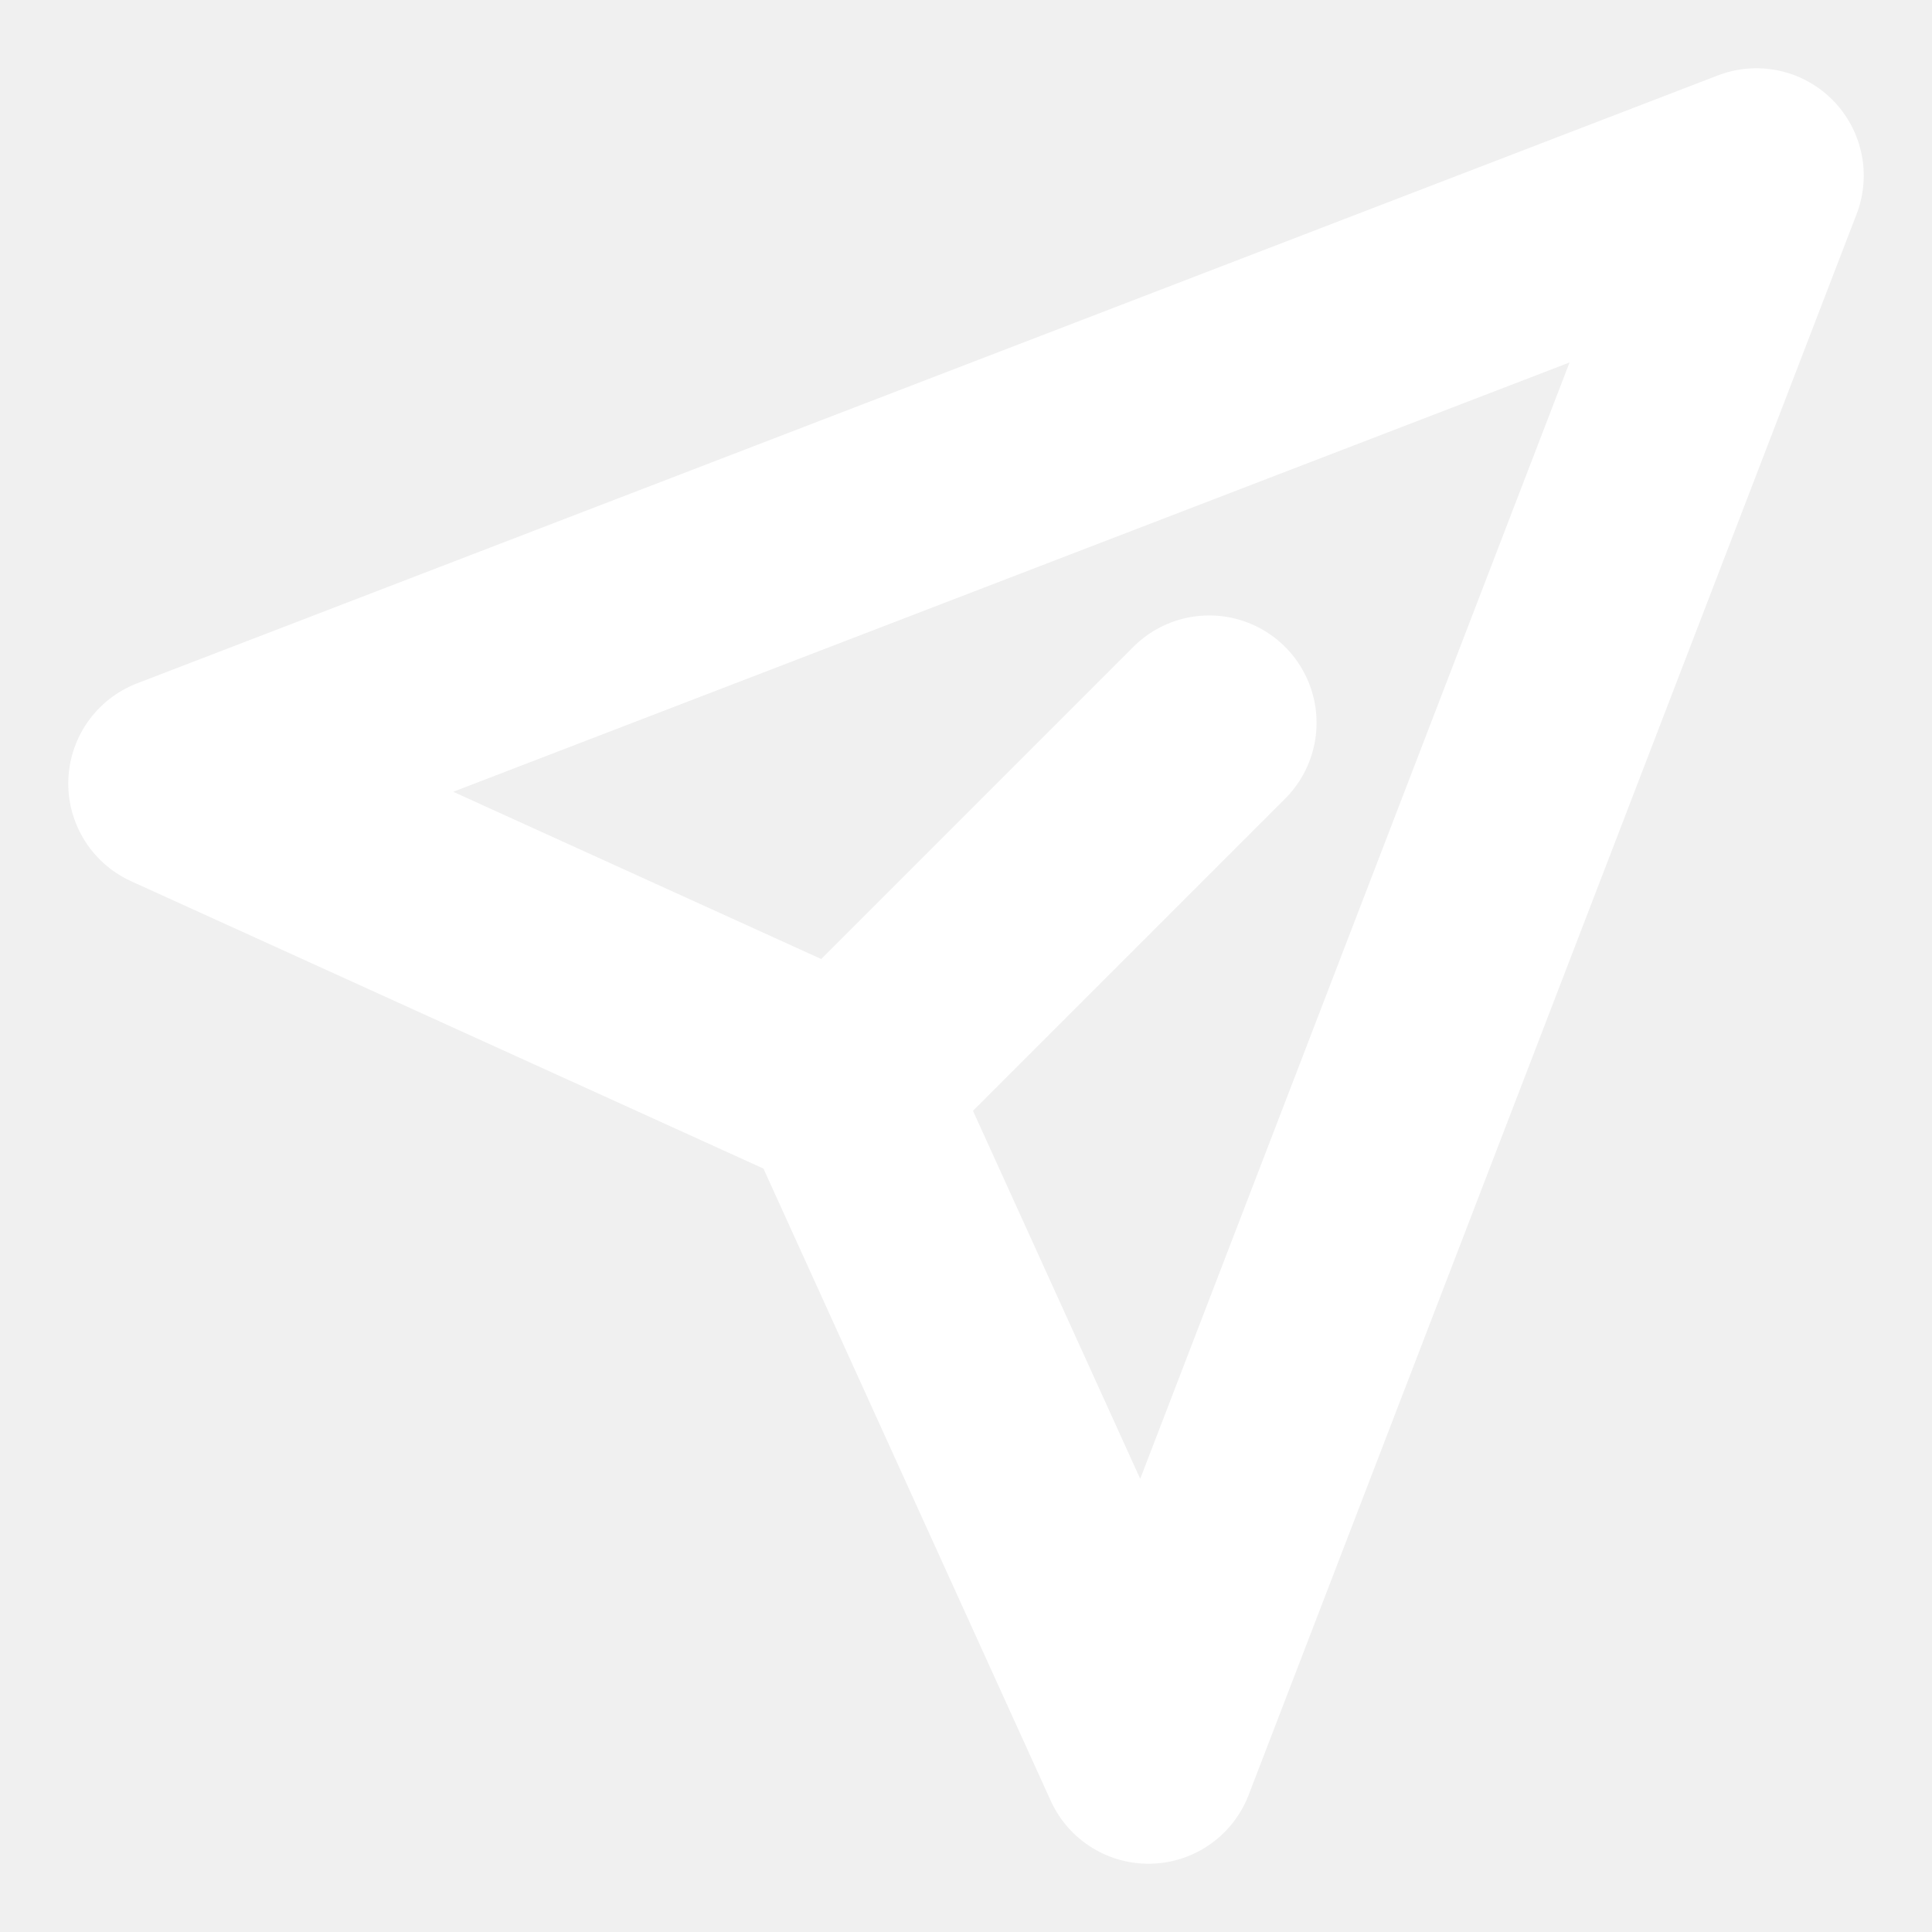
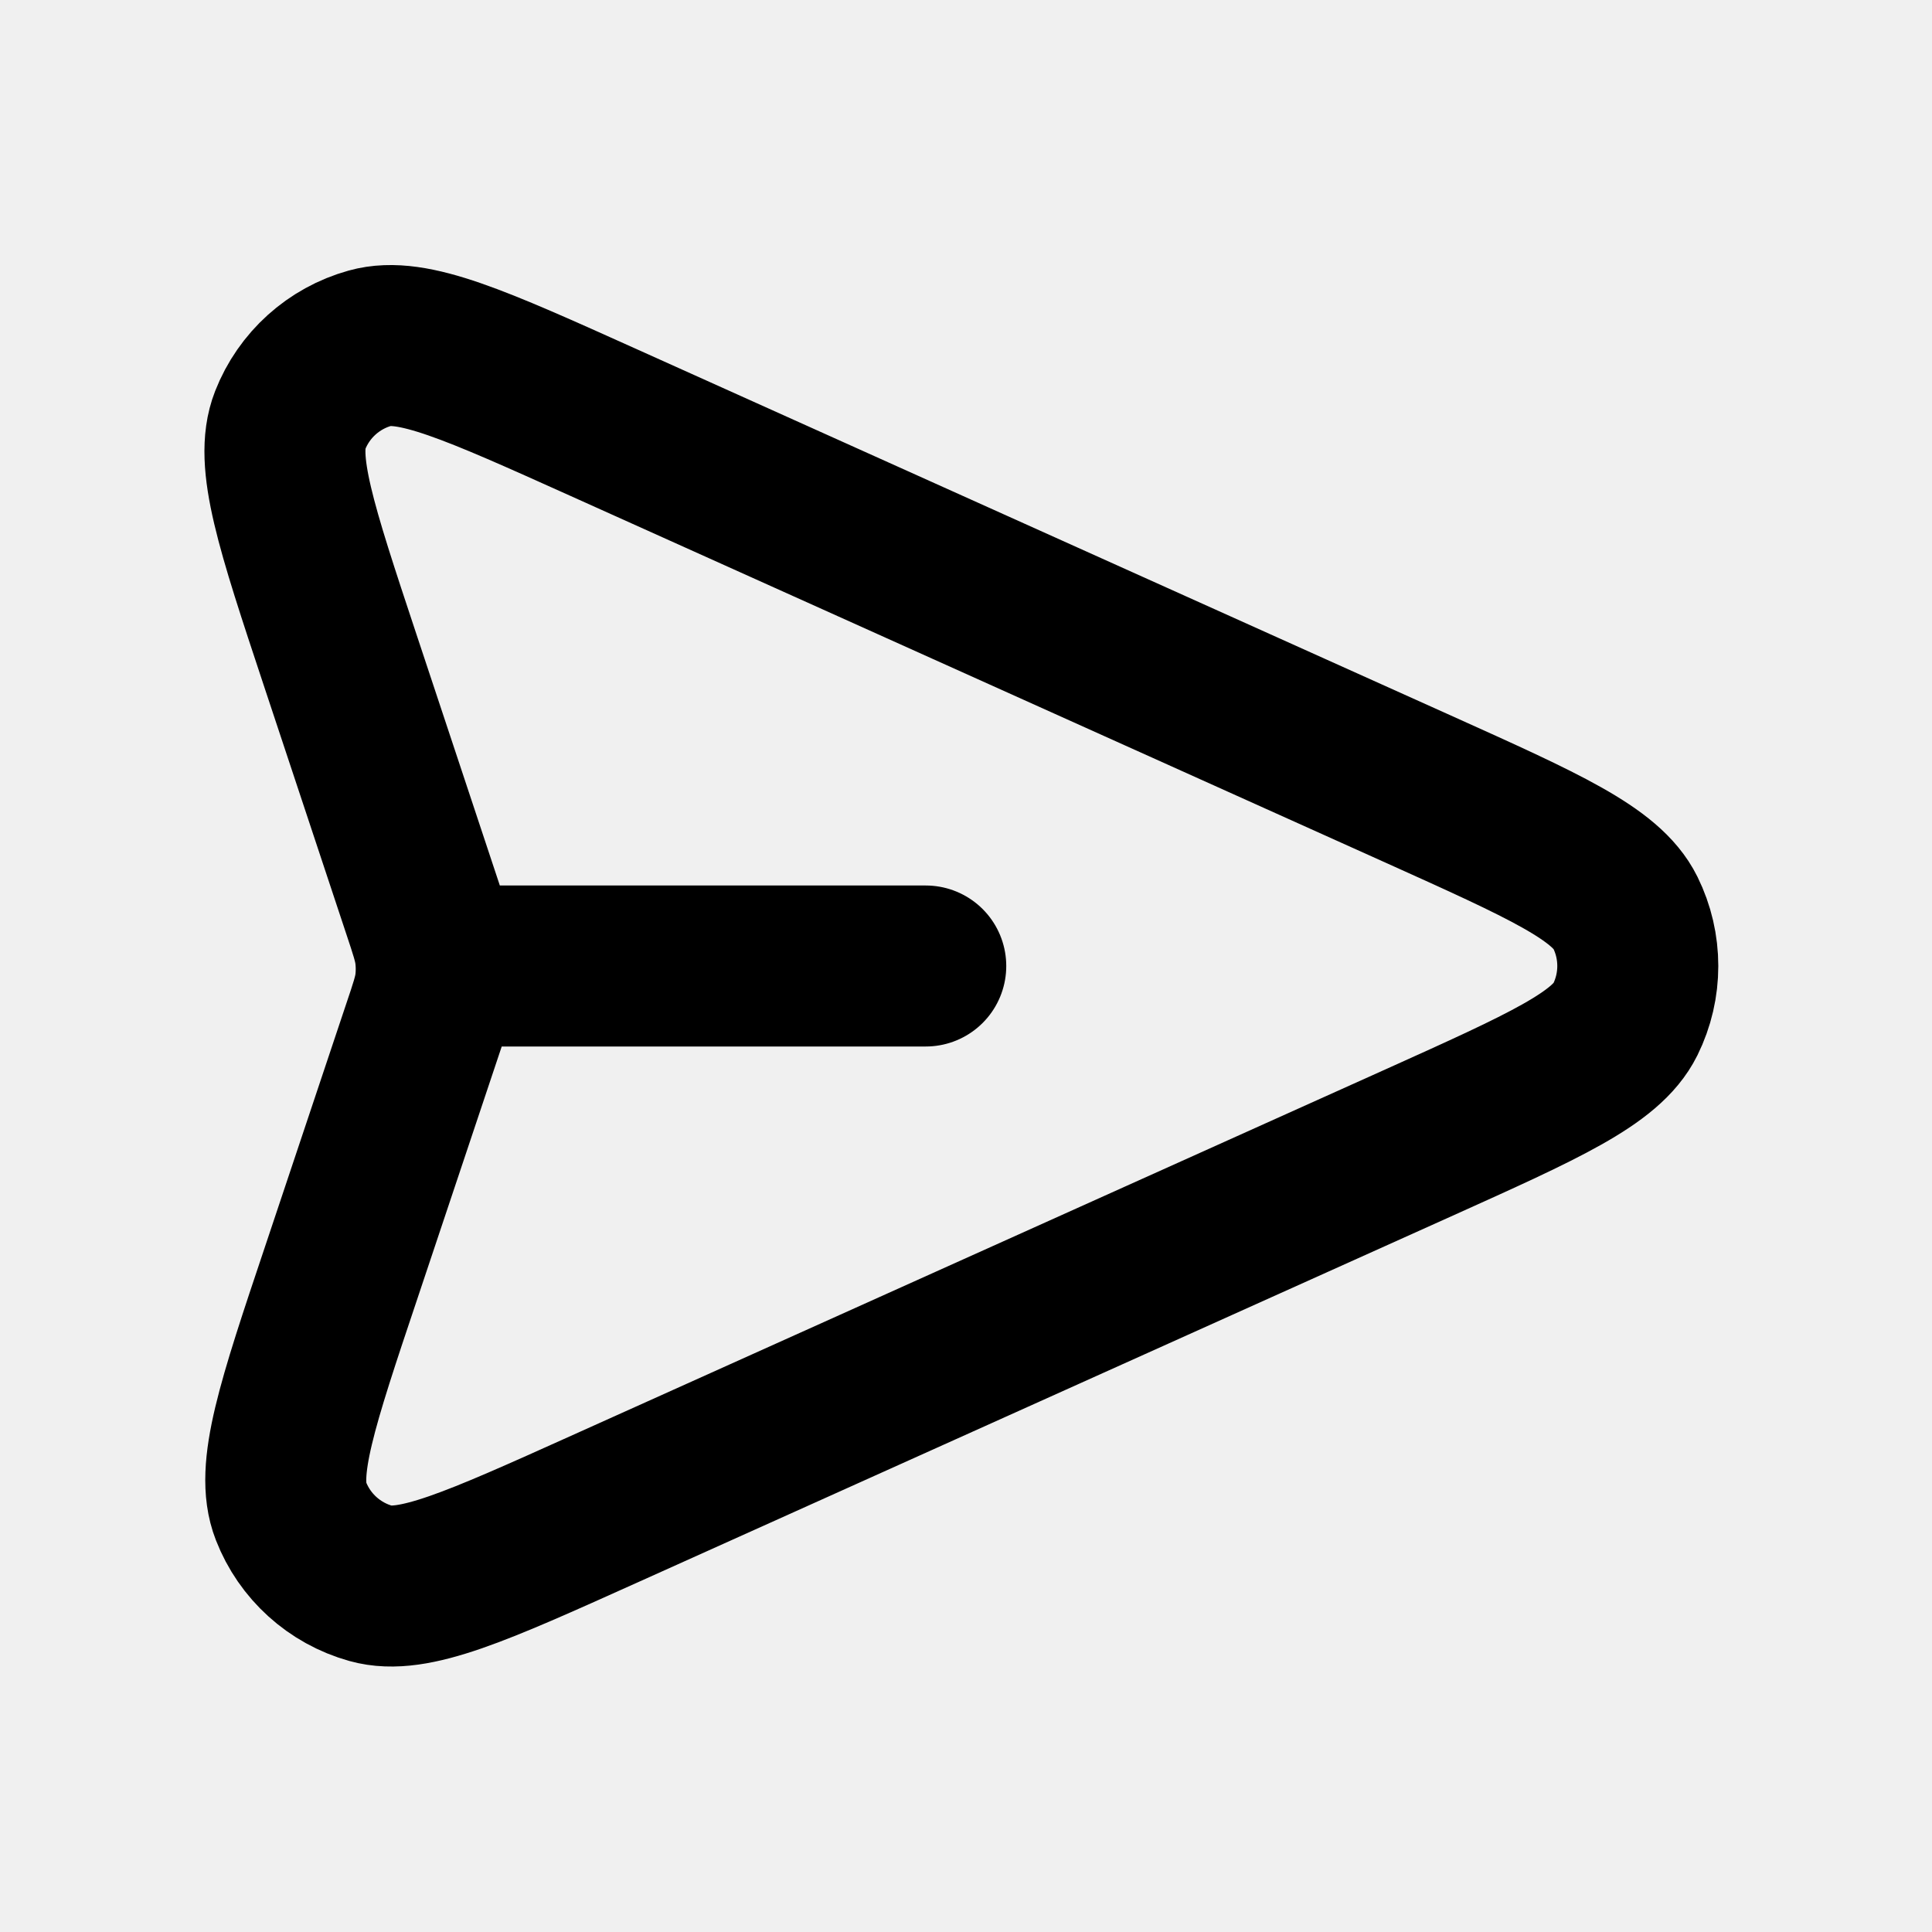
- <svg xmlns="http://www.w3.org/2000/svg" width="9" height="9" viewBox="0 0 9 9" fill="none">
-   <g clip-path="url(#clip0_671_244)">
-     <path d="M3.934 5.066L0.818 3.65L8.182 0.818L5.35 8.182L3.934 5.066Z" stroke="white" stroke-linecap="round" stroke-linejoin="round" />
-     <path d="M3.934 5.066L5.633 3.367" stroke="white" stroke-linecap="round" stroke-linejoin="round" />
-   </g>
-   <defs>
-     <clipPath id="clip0_671_244">
-       <rect width="9" height="9" fill="white" />
-     </clipPath>
-   </defs>
+ <svg xmlns="http://www.w3.org/2000/svg" width="800px" height="800px" viewBox="0 0 24 24" fill="none">
+   <path d="M11.5 12H5.419M5.246 12.797L4.242 15.799C3.691 17.442 3.416 18.264 3.614 18.77C3.785 19.21 4.153 19.543 4.608 19.67C5.131 19.816 5.922 19.46 7.502 18.749L17.637 14.189C19.18 13.494 19.951 13.147 20.19 12.665C20.397 12.246 20.397 11.754 20.19 11.335C19.951 10.853 19.18 10.506 17.637 9.811L7.485 5.243C5.909 4.534 5.121 4.179 4.598 4.325C4.144 4.451 3.776 4.783 3.604 5.222C3.406 5.727 3.678 6.547 4.222 8.188L5.248 11.279C5.342 11.561 5.389 11.702 5.407 11.846C5.423 11.974 5.423 12.103 5.407 12.231C5.388 12.375 5.341 12.516 5.246 12.797Z" stroke="#000000" stroke-width="2" stroke-linecap="round" stroke-linejoin="round" />
</svg>
